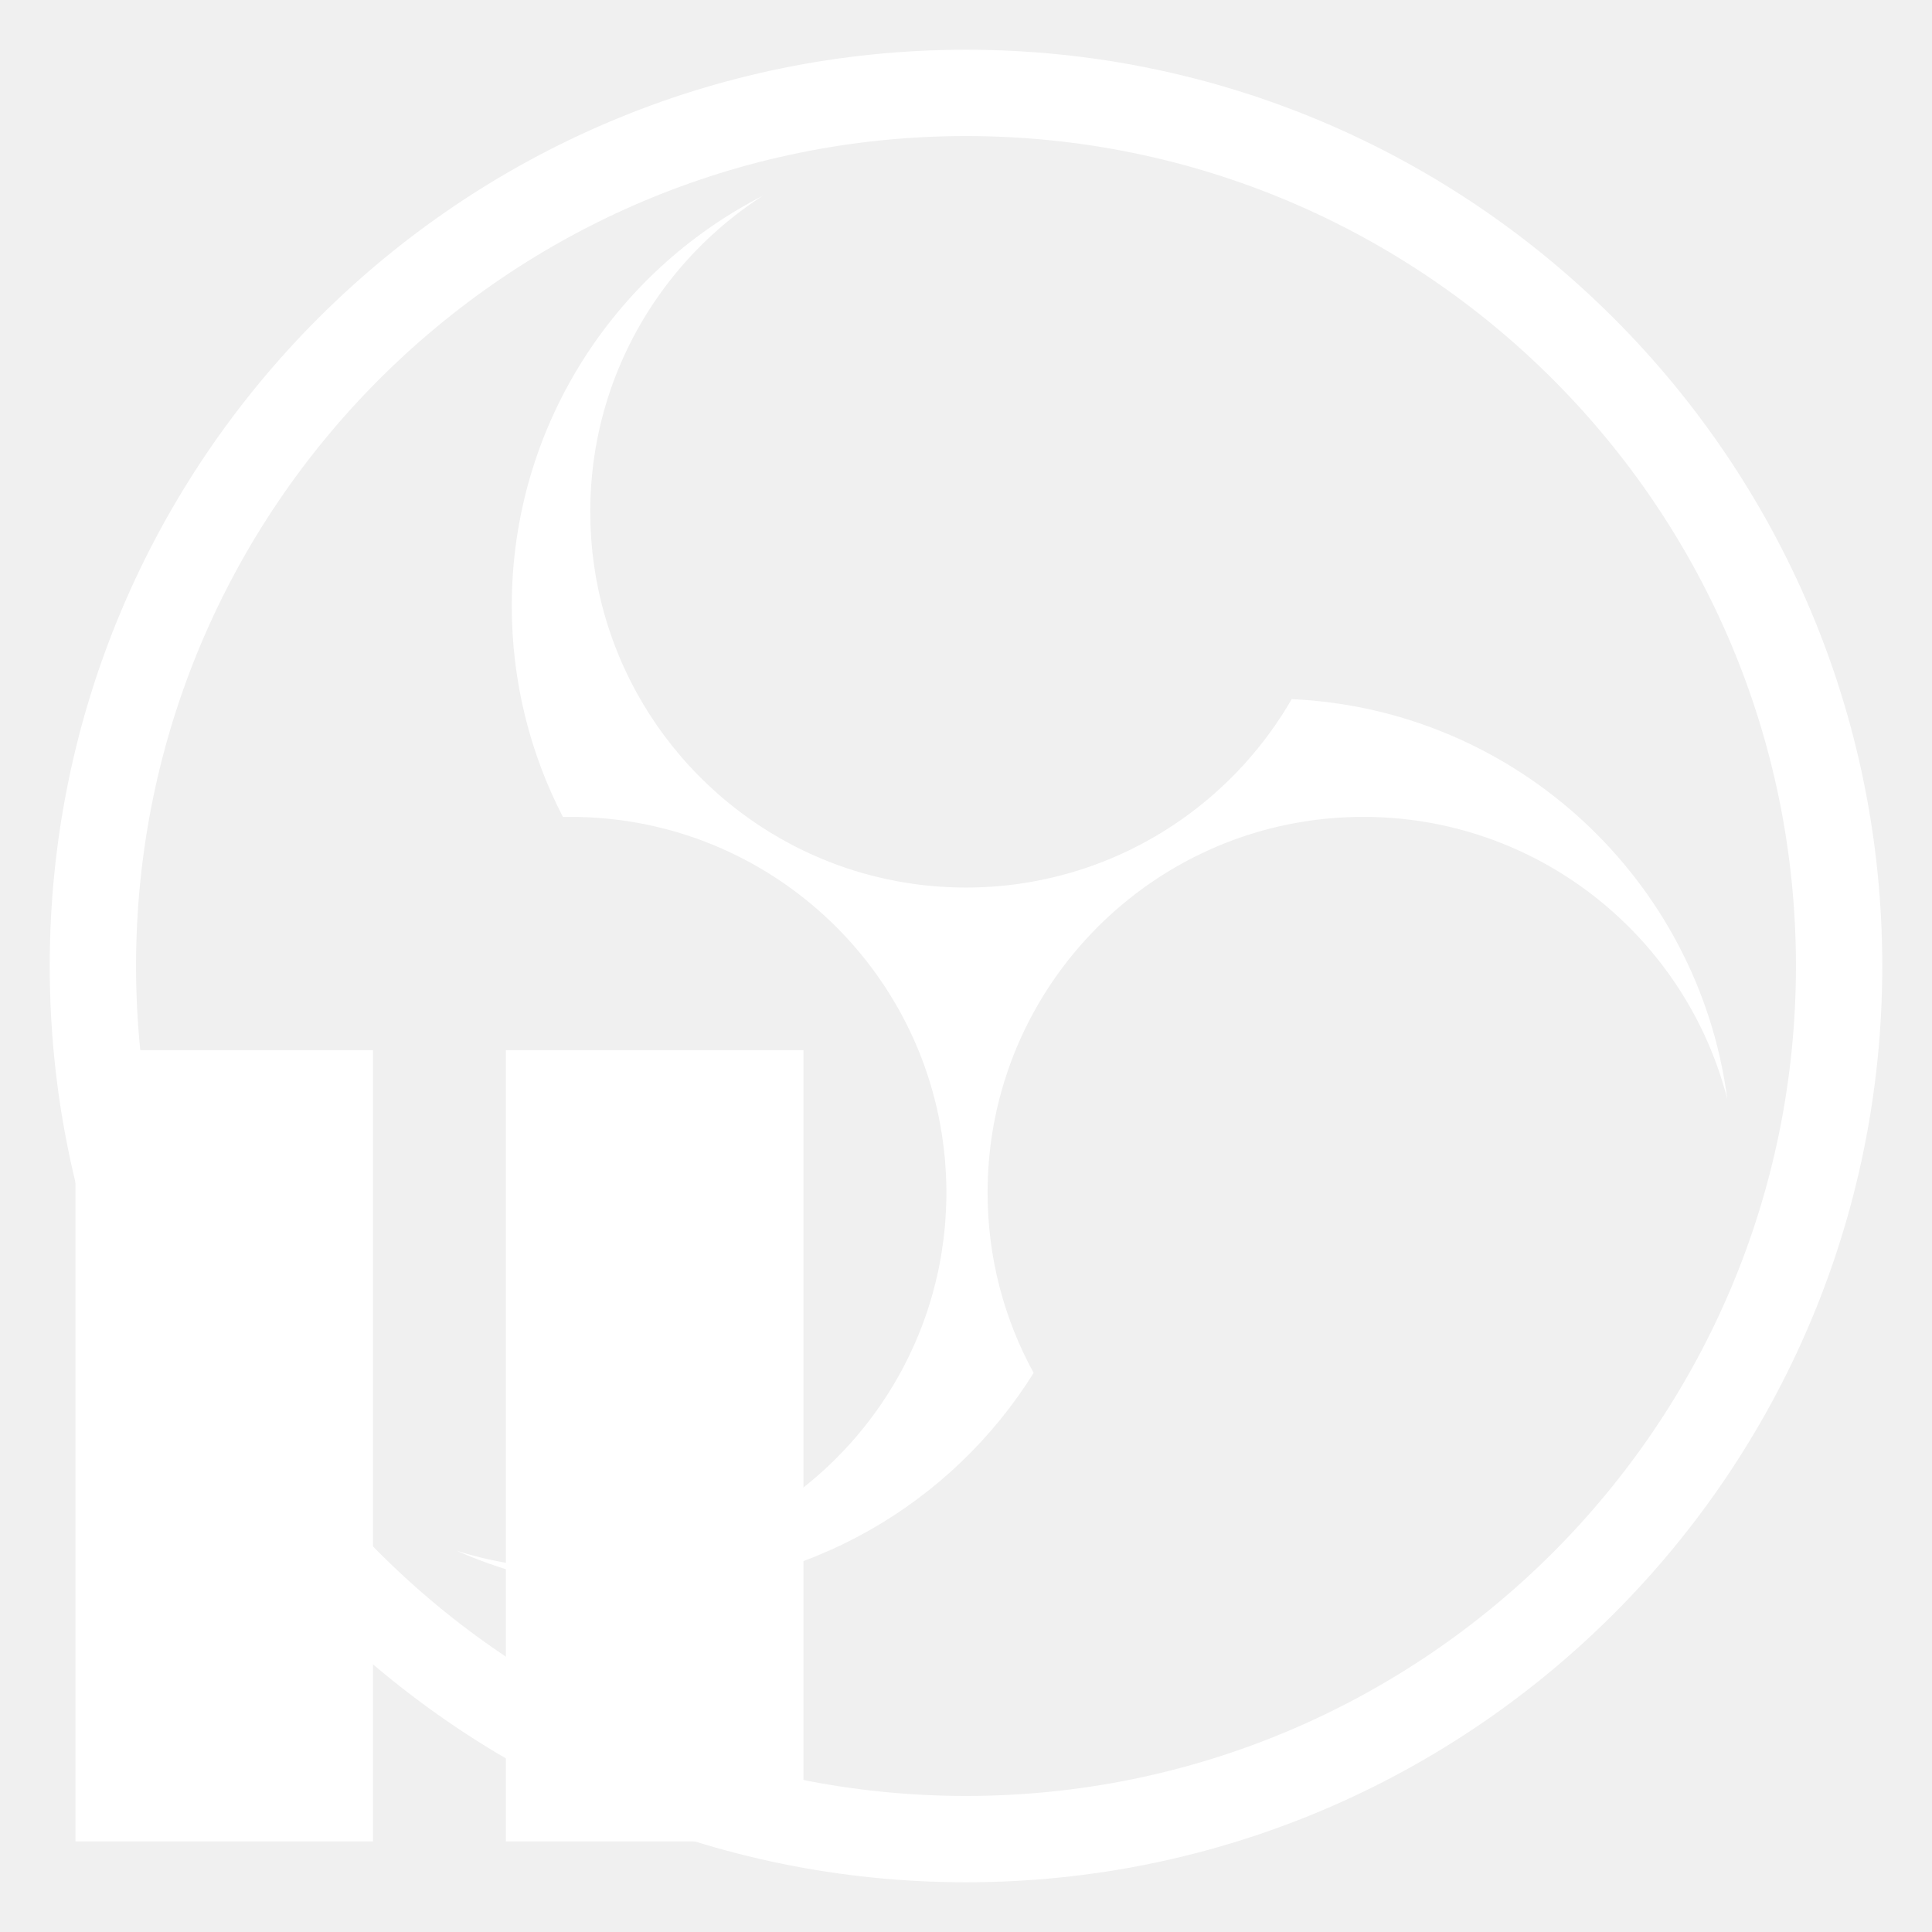
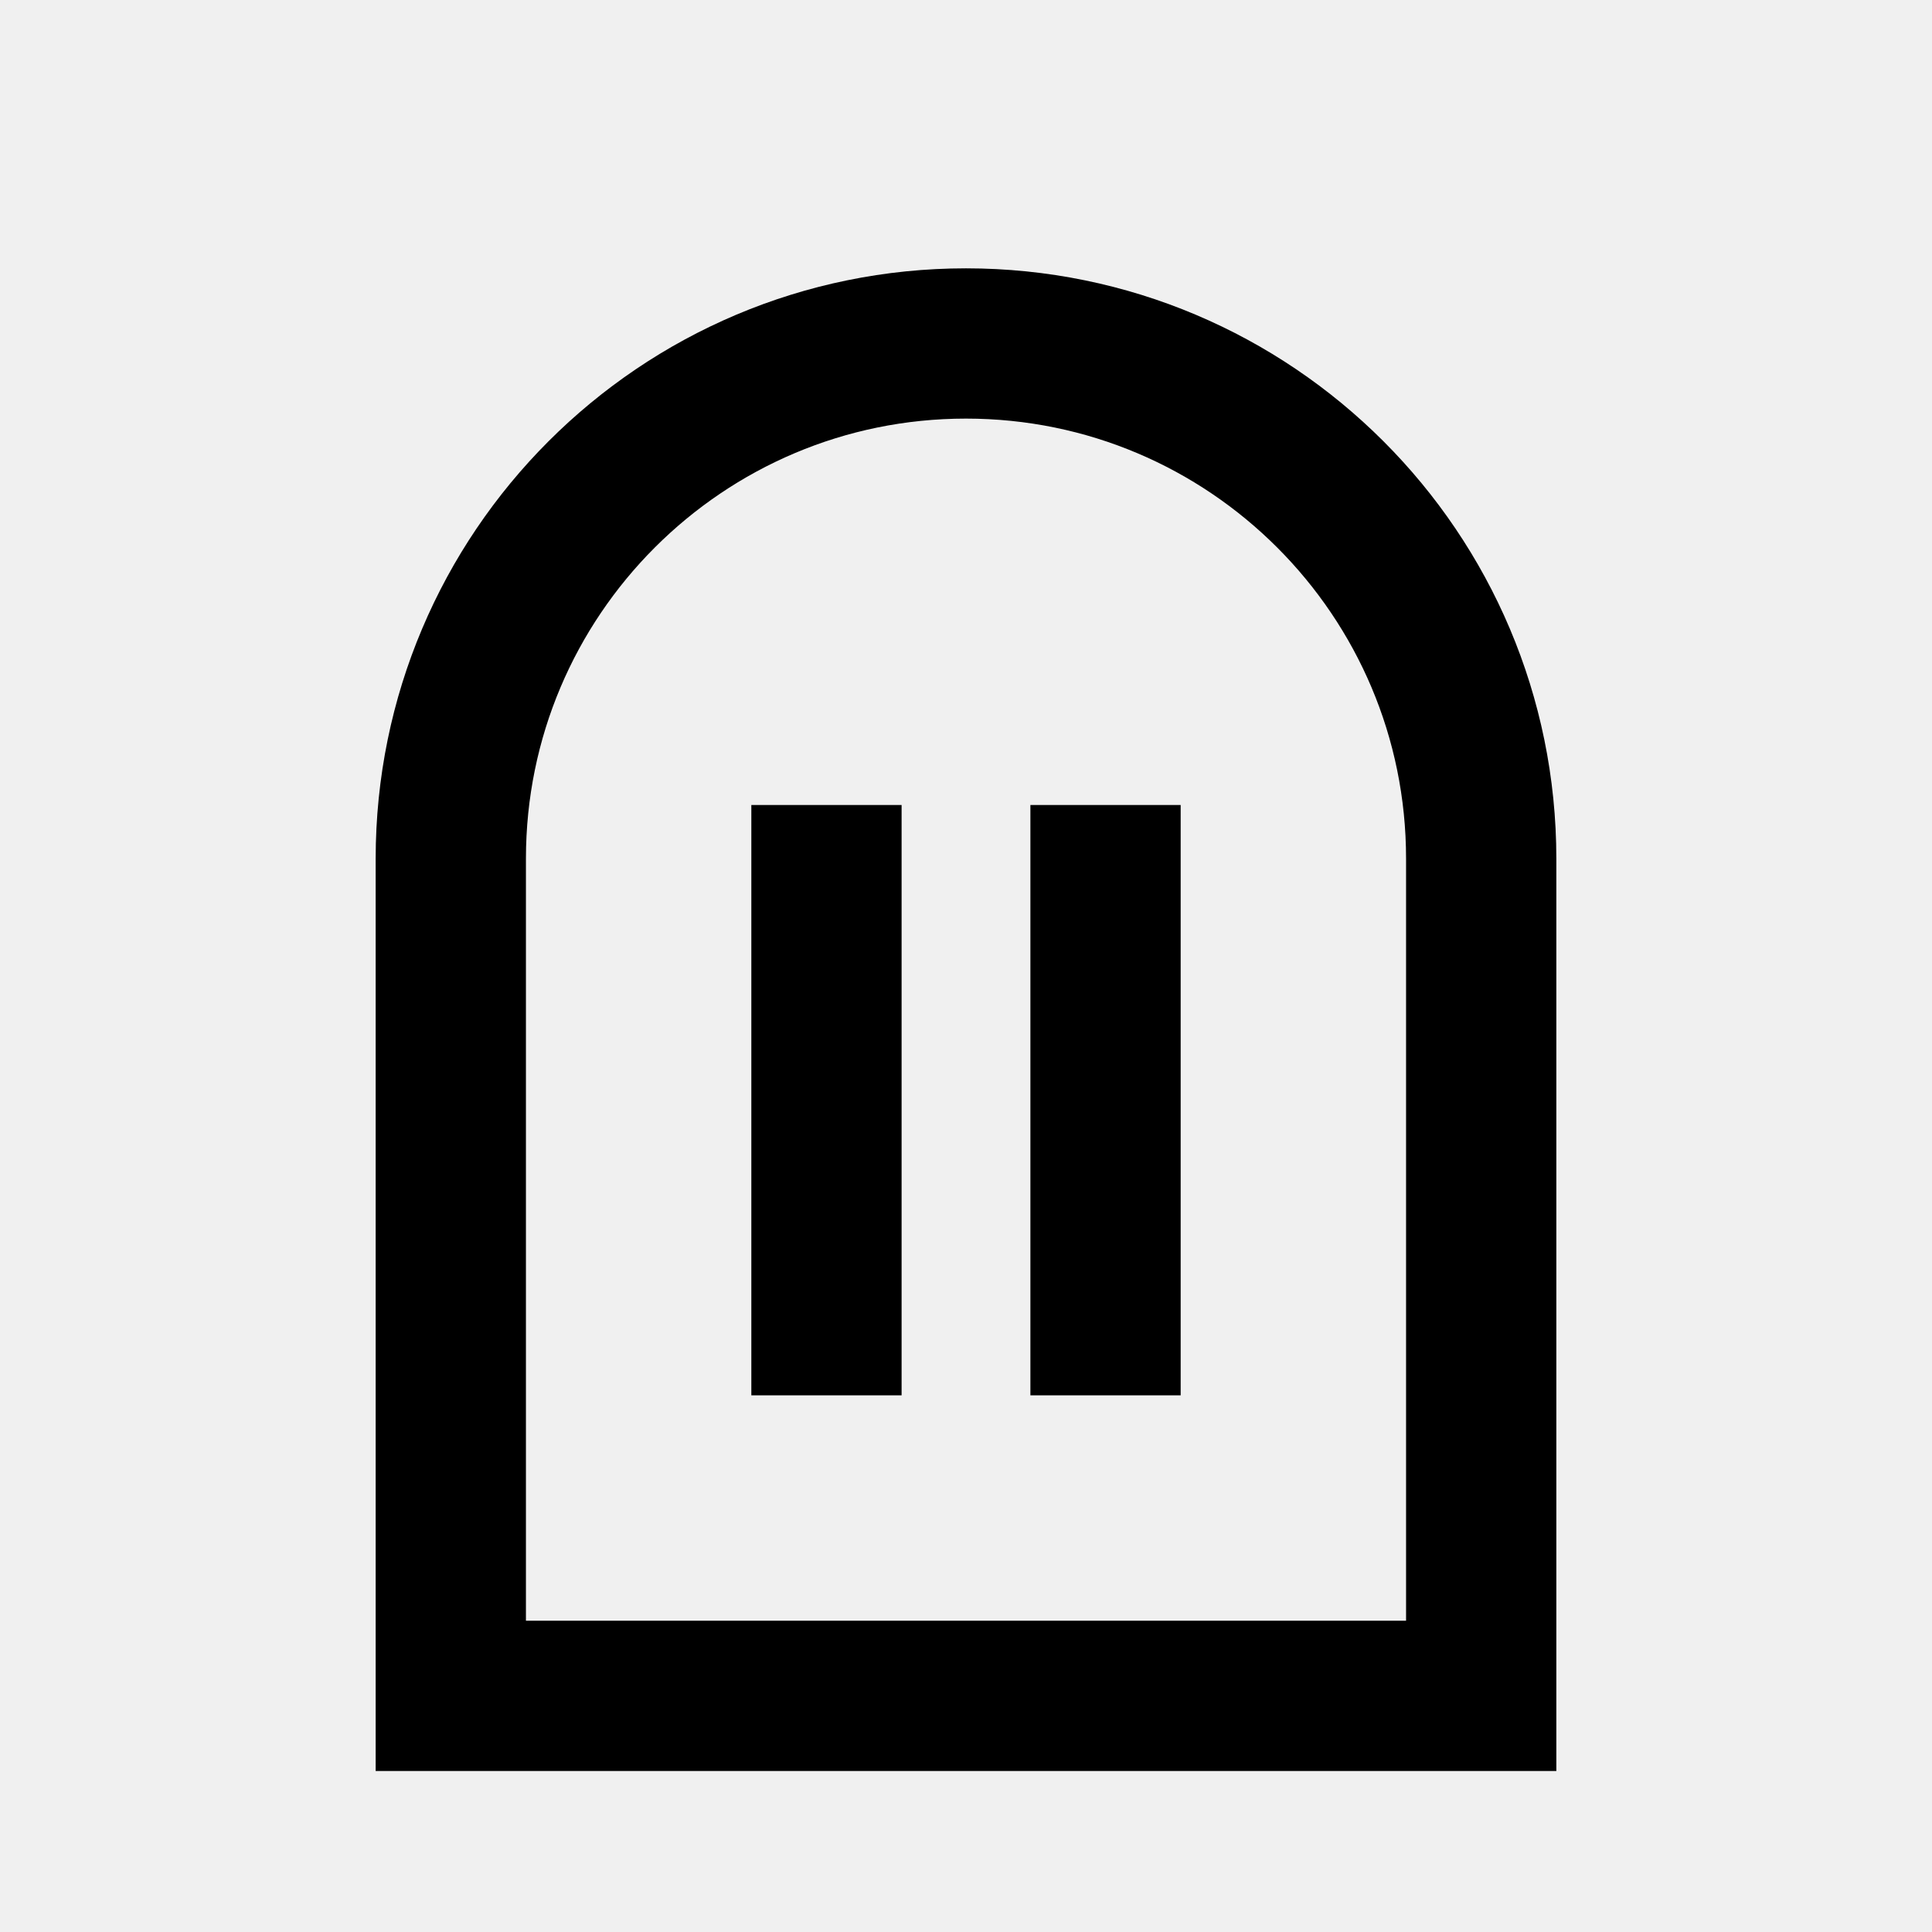
- <svg xmlns="http://www.w3.org/2000/svg" clip-rule="evenodd" fill-rule="evenodd" stroke-linejoin="round" stroke-miterlimit="2" viewBox="0 0 256 256">
-   <g fill="#fff">
-     <path d="m512 45c257.744 0 467 209.256 467 467s-209.256 467-467 467-467-209.256-467-467 209.256-467 467-467zm0 44c233.46 0 423 189.54 423 423s-189.54 423-423 423-423-189.54-423-423 189.54-423 423-423z" transform="matrix(.259982 0 0 .259982 -5.11075 -5.11075)" />
-     <path d="m442.843 489.141c-34.396-32.912-81.026-53.141-132.343-53.141-1.316 0-2.629.013-3.938.04-16.654-32.226-26.062-68.793-26.062-107.54 0-91.081 51.984-170.117 127.875-209.03l-.045.029c-.186.12-.371.24-.557.361l-.017.011-.049.032-.345.225-.164.107-.059.039-.066.043-.193.127-.29.192-.066.043-.03.02c-.387.257-.774.514-1.16.774l-.035.024-.07.047-.267.18-.205.139-.069.046-.054.037-.149.101-.367.251-.038.026-.012.007c-.196.135-.392.269-.588.404l-.421.291-.139.097-.053.037-.07.048-.21.147-.252.176-.071.05-.04.028c-.379.266-.758.533-1.135.802l-.027.019-.065.047-.292.208-.177.127-.065.047-.061.044-.165.118-.312.226-.059.042-.021.016c-.375.271-.749.544-1.122.819l-.045.032-.072.053-.229.169-.219.162-.072.053-.047.036-.125.092-.406.303-.014.01c-.189.142-.378.284-.567.426l-.019.014-.054.041-.321.242-.152.116-.059.045-.067.051-.18.136-.269.206-.069.052-.031.025c-.366.28-.732.562-1.096.845l-.037.029-.071.055-.249.194-.189.149-.07.054-.055.044-.139.108-.338.267-.045.036-.014.01c-.184.146-.369.292-.553.439l-.009.007-.035.028-.357.286-.129.103-.053.042-.071.057-.196.158-.233.188-.072.058-.041.033c-.357.29-.714.581-1.07.873l-.028.023-.067.055-.271.223-.164.135-.065.054-.062.052-.152.126-.288.24-.063.052-.023.019c-.18.151-.36.301-.54.452l-.408.345-.108.091-.045.038-.073.062-.212.18-.202.172-.072.062-.049.042-.115.098-.373.32-.026.022c-.177.153-.354.306-.531.459l-.02.017-.058.051-.297.258-.139.122-.06.051-.067.059-.166.146-.248.217-.071.063-.032.028c-.344.303-.687.608-1.029.913l-.037.033-.073.066-.229.206-.174.156-.07.063-.056.05-.127.115-.311.281-.051.046-.015.014c-.172.157-.344.314-.516.471l-.011.01-.041.038-.329.301-.118.109-.053.049-.071.065-.18.167-.214.198-.074.068-.04.039c-.335.311-.669.624-1.002.938l-.029.027-.069.065-.25.236-.149.142-.065.062-.062.059-.14.133-.263.252-.066.062-.025.024c-.167.161-.335.322-.502.483l-.386.374-.098.095-.045.044-.074.071-.195.19-.184.181-.073.071-.048.047-.105.103-.339.334-.038.037c-.165.163-.329.326-.494.49l-.02.02-.061.061-.272.272-.128.127-.058.059-.067.067-.153.153-.226.228-.072.073-.033.033c-.32.324-.64.65-.958.976l-.037.038-.074.075-.21.217-.159.164-.069.071-.055.057-.117.121-.282.293-.055.057-.017.017c-.16.167-.319.334-.478.501l-.013.013-.046.048-.3.316-.107.113-.052.055-.07.075-.166.175-.194.206-.073.078-.041.044c-.311.332-.622.665-.931.999l-.029.032-.07.076-.228.247-.135.148-.064.069-.061.067-.128.139-.239.262-.067.074-.025.028c-.155.17-.31.341-.465.512l-.361.402-.089.098-.044.05-.073.081-.178.199-.167.187-.071.08-.048.055-.096.107-.306.346-.037.042-.009.01c-.152.172-.304.344-.455.518l-.021.023-.063.073-.247.282-.115.133-.058.066-.065.075-.139.16-.205.237-.072.083-.033.038c-.296.344-.591.689-.885 1.035l-.037.043-.072.085-.191.226-.144.17-.067.079-.054.065-.106.125-.254.304-.058.069-.018.021c-.147.176-.293.352-.44.528l-.012.015-.05.06-.272.329-.096.117-.051.061-.068.083-.15.183-.175.214-.072.088-.041.049-.076.094-.341.419-.007.009c-.144.178-.288.356-.432.534l-.029.036-.069.087-.206.257-.123.153-.061.077-.059.074-.116.145-.215.271-.068.085-.025.032c-.142.179-.284.359-.425.539l-.336.428-.079.102-.043.055-.07.09-.161.207-.15.194-.07.089-.046.061-.086.111-.274.356-.042.055-.01.012c-.139.181-.277.363-.416.544l-.021.028-.063.083-.223.293-.103.137-.055.073-.063.084-.125.166-.184.244-.07.093-.033.044c-.271.362-.541.725-.809 1.089l-.036.048-.07.095-.172.234-.128.176-.065.088-.052.071-.095.13-.227.312-.059.081-.018.025c-.134.184-.267.368-.4.553l-.013.018-.051.071-.244.34-.086.12-.048.067-.066.093-.135.189-.156.221-.069.097-.039.055-.069.097-.302.429-.017.024c-.131.186-.262.373-.392.56l-.028.04-.067.097-.185.265-.109.158-.058.084-.057.082-.104.15-.191.279-.066.096-.025.036c-.128.188-.257.376-.384.564l-.308.454-.07.104-.041.06-.067.1-.144.214-.134.2-.066.097-.044.067-.077.115-.242.364-.045.068-.01.015c-.126.189-.251.379-.376.569l-.02.03-.061.094-.199.303-.092.14-.052.08-.059.092-.112.171-.163.252-.067.103-.031.048c-.246.379-.489.76-.732 1.141l-.033.052-.067.105-.153.242-.114.18-.061.096-.049.078-.084.134-.201.32-.058.093-.017.027c-.12.193-.24.385-.36.578l-.013.021-.05.081-.217.351-.075.123-.045.073-.062.1-.12.196-.138.227-.065.106-.037.06-.06.1-.266.438-.023.039c-.118.194-.235.388-.351.583l-.026.044-.064.106-.164.275-.096.161-.054.092-.053.089-.092.155-.168.286-.063.106-.024.04c-.115.195-.229.391-.343.587l-.006.01-.031.053-.241.414-.061.106-.038.066-.063.108-.127.221-.118.205-.061.106-.041.073-.068.118-.212.373-.045.078-.01.018c-.112.197-.223.395-.334.592l-.019.034-.058.103-.176.313-.08.143-.048.086-.055.099-.098.177-.143.258-.062.112-.03.053c-.218.395-.435.791-.65 1.188l-.031.057-.061.114-.135.249-.1.185-.055.103-.045.084-.075.138-.175.328-.055.103-.016.031c-.106.2-.212.4-.318.6l-.012.023-.048.091-.19.36-.065.126-.041.078-.057.109-.105.201-.121.233-.059.115-.034.065-.053.102-.229.446-.027.053c-.104.201-.207.403-.309.605l-.024.047-.059.116-.143.282-.083.166-.049.098-.048.095-.08.16-.147.293-.057.115-.022.044c-.101.202-.201.405-.302.609l-.006.011-.03.062-.209.426-.053.108-.034.07-.057.116-.111.228-.102.21-.055.113-.037.078-.059.122-.183.381-.043.088-.009.021c-.098.204-.195.408-.292.613l-.018.036-.053.113-.152.321-.069.147-.043.091-.049.106-.086.182-.122.264-.057.121-.026.057c-.191.41-.38.821-.567 1.233l-.028.06-.055.122-.117.257-.085.19-.049.109-.04.089-.065.143-.149.335-.05.111-.015.034c-.093.207-.184.414-.276.622l-.011.025-.043.099-.163.371-.056.128-.037.083-.05.115-.09.208-.103.238-.053.122-.03.07-.045.104-.195.455-.024.055-.004.009c-.089.209-.178.418-.266.627l-.021.05-.052.123-.122.291-.071.169-.044.103-.042.102-.068.164-.125.3-.051.123-.019.047c-.087.21-.173.419-.259.629l-.005.013-.028.07-.178.437-.045.111-.03.073-.049.123-.095.235-.086.215-.048.12-.033.082-.05.125-.154.389-.039.097-.009.023c-.083.211-.166.422-.248.633l-.015.039-.047.12-.129.33-.058.151-.037.095-.043.112-.072.188-.103.27-.049.128-.023.06c-.081.213-.162.426-.242.639l-.205.544-.034.092-.024.064-.047.128-.099.265-.071.194-.042.114-.035.095-.054.146-.125.343-.043.119-.014.037c-.077.213-.154.427-.231.64l-.01.027-.038.106-.136.381-.046.131-.031.087-.043.122-.076.213-.085.244-.045.128-.026.073-.038.108-.161.464-.022.063-.003.011c-.075.215-.149.43-.222.645l-.018.053-.044.13-.102.299-.059.173-.036.108-.036.106-.057.169-.102.307-.043.13-.017.05c-.072.216-.143.432-.214.648l-.005.014-.024.075-.147.45-.037.112-.025.077-.041.129-.078.241-.071.221-.04.125-.027.086-.041.128-.126.397-.033.105-.008.025c-.068.217-.136.435-.204.652l-.013.041-.038.126-.106.339-.047.154-.03.1-.036.117-.059.193-.084.276-.04.134-.019.063c-.067.219-.132.438-.198.657l-.166.563-.028.094-.019.066-.039.135-.08.271-.057.199-.035.119-.028.099-.044.15-.1.35-.036.126-.011.038c-.062.22-.125.44-.186.66l-.008.028-.031.111-.11.392-.036.133-.026.091-.034.126-.061.219-.068.25-.036.133-.021.077-.03.111-.127.472-.019.069-.003.013c-.06.221-.118.442-.177.664l-.014.054-.036.136-.08.307-.046.177-.029.112-.029.11-.045.174-.08.313-.035.136-.013.052c-.057.222-.113.445-.169.667l-.003.014-.02.079-.115.462-.028.115-.02.08-.033.134-.061.247-.054.225-.032.13-.021.09-.032.132-.097.405-.027.11-.006.026c-.053.223-.106.447-.158.671l-.01.041-.03.131-.082.349-.036.157-.023.103-.028.121-.046.198-.063.283-.032.138-.015.067c-.05.224-.1.449-.15.674l-.128.58-.02.096-.015.068-.03.139-.061.279-.043.202-.026.124-.022.102-.033.154-.075.358-.027.13-.008.041c-.047.225-.094.451-.14.677l-.006.028-.024.116-.081.402-.028.136-.018.093-.026.131-.045.225-.05.255-.028.137-.015.08-.022.114-.094.481-.014.074-.003.014c-.043.226-.086.454-.129.681l-.01.055-.027.141-.058.315-.034.18-.021.116-.021.114-.032.178-.058.319-.026.141-.009.054c-.041.228-.082.456-.122.684l-.002.015-.014.081-.083.474-.02.117-.014.082-.023.138-.044.254-.038.23-.023.133-.015.093-.023.135-.068.413-.019.115-.004.028c-.037.229-.074.457-.11.686l-.007.043-.022.135-.056.358-.025.16-.016.105-.019.125-.032.204-.043.288-.022.143-.01.068c-.035.23-.069.461-.103.691l-.086.595-.014.097-.01.07-.02.143-.041.286-.028.206-.018.127-.014.105-.022.158-.05.364-.018.136-.006.042c-.03.23-.061.461-.091.692l-.004.029-.015.119-.053.412-.018.139-.012.095-.017.135-.029.23-.031.26-.018.141-.01.082-.014.117-.058.489-.01.079-.001.014c-.028.232-.055.464-.081.696l-.007.057-.016.144-.036.323-.02.184-.013.118-.013.117-.02.183-.035.325-.015.144-.006.056c-.025.233-.049.466-.072.699l-.002.015-.008.083-.049.486-.011.119-.009.084-.013.142-.025.259-.022.235-.013.136-.009.095-.013.139-.038.42-.011.119-.002.028c-.021.234-.042.468-.062.702l-.004.044-.011.138-.031.366-.013.162-.009.108-.01.129-.017.208-.023.293-.011.146-.006.07c-.018.236-.035.471-.053.706l-.043.608-.007.099-.005.071-.01.146-.019.293-.014.21-.009.129-.007.108-.01.162-.023.371-.009.138-.002.043c-.015.236-.028.471-.042.707l-.002.03-.006.121-.024.421-.007.141-.005.098-.007.137-.013.236-.013.264-.007.144-.004.084-.006.12-.023.496-.003.082-.001.015c-.011.237-.021.474-.03.71l-.003.058-.005.147-.013.33-.007.187-.005.12-.004.12-.007.187-.011.331-.005.147-.002.058c-.007.237-.015.475-.021.713l-.001.015-.002.083-.013.498-.003.12-.003.085-.003.145-.006.265-.005.238-.003.139-.002.098-.003.142-.007.426-.002.122-.001.03c-.004.238-.007.476-.01.714l-.001.045-.001.14-.004.374-.001.165-.002.11v.131l-.002.212-.001.298-.001.149-.001.072c-.001.24-.001.479-.001.719 0 4.517.157 8.998.465 13.438.072 1.038.153 2.074.241 3.107l.053.606c.04.45.082.899.125 1.348l.045.466.06.603c.043.418.087.836.132 1.254.427 3.942.974 7.848 1.637 11.715.111.645.225 1.289.342 1.932l.108.588c.341 1.843.709 3.676 1.103 5.499.216 1.001.44 2 .672 2.995l.059.253.109.462c.253 1.066.514 2.13.785 3.189.179.701.362 1.4.548 2.097l.154.571c.134.496.27.99.408 1.484 1.955 6.991 4.297 13.821 7.001 20.466.221.543.444 1.084.67 1.624l.116.276.226.538c.151.357.304.715.458 1.072l.231.534c.149.344.299.687.45 1.03.216.488.433.976.653 1.462.153.339.307.679.463 1.017l.096.211.244.528c.523 1.128 1.056 2.25 1.6 3.365.178.365.357.73.538 1.095.28.565.563 1.129.848 1.691.545 1.074 1.1 2.141 1.664 3.202.095.179.191.358.286.536.361.673.725 1.343 1.093 2.011l.281.506c.868 1.564 1.758 3.115 2.669 4.652l.214.36.204.342c1.788 2.988 3.655 5.923 5.599 8.804.45.666.904 1.33 1.362 1.991.223.322.448.644.674.965l.331.471c.665.941 1.338 1.875 2.02 2.804.627.853 1.26 1.702 1.901 2.544.881 1.16 1.775 2.309 2.681 3.447.997 1.252 2.008 2.49 3.035 3.716.389.464.781.927 1.174 1.388.421.493.845.984 1.271 1.473.204.234.409.468.615.702.265.301.531.601.797.9.605.679 1.215 1.354 1.83 2.024.62.676 1.244 1.347 1.874 2.014l.294.312.341.358c.414.435.831.869 1.25 1.3l.4.412c.255.26.51.52.766.779.273.277.546.552.821.826 1.092 1.094 2.198 2.174 3.317 3.24.213.204.427.407.642.609.426.403.854.804 1.284 1.203.943.874 1.894 1.739 2.854 2.595.634.565 1.272 1.125 1.914 1.682.76.659 1.524 1.313 2.294 1.96l.441.369c3.8 3.175 7.724 6.205 11.765 9.082 1.35.962 2.714 1.907 4.091 2.834.495.334.992.665 1.49.994.601.397 1.203.79 1.808 1.179 1.079.696 2.166 1.38 3.26 2.055 3.724 2.294 7.532 4.465 11.419 6.506.433.227.867.453 1.302.677 1.645.848 3.304 1.673 4.977 2.474l.086.041.525.25.153.073c.649.307 1.3.611 1.954.912l.528.242c1.876.856 3.769 1.682 5.676 2.478 1.002.418 2.008.828 3.019 1.229.865.344 1.734.682 2.605 1.014.182.069.365.138.547.207.368.139.736.276 1.104.412.366.136.734.27 1.101.404l.542.196.552.197c.955.34 1.914.673 2.876.998 1.077.364 2.159.719 3.244 1.064.561.179 1.123.354 1.685.528.751.231 1.503.457 2.257.679l.566.166.567.164c2.556.735 5.134 1.418 7.732 2.048 1.245.302 2.495.592 3.75.87l.581.128c1.914.417 3.838.805 5.773 1.164.972.181 1.946.354 2.924.52l.851.142.197.033.827.133.076.012.912.143.171.026.757.115.191.028.915.133.014.002.884.125.208.028.793.107.12.016.916.119.156.02.813.101.12.015.887.105.166.019.894.102.032.003.898.098.122.013.872.09.25.025.638.062.371.035.348.033.662.06.348.03.635.055.391.032.591.048.47.035.508.039.866.062.191.013.718.047.263.017.802.048.407.024.503.027.396.021.617.031.265.013.037.002.815.037.329.013.611.025.314.011.864.03.239.007.683.02.288.008.858.02h.019l.066.002.845.015.242.004.906.012h.016l.899.007.23.002.915.002.965-.003.296-.002.685-.005.323-.004.724-.009.219-.004.064-.001.896-.017.038-.001.192-.004.76-.019.318-.008.675-.021.243-.007.153-.006.666-.023.329-.013.793-.032.046-.002.266-.012.688-.032.363-.017.597-.031.338-.018.806-.046.507-.031.441-.028.496-.032.484-.033.419-.029.028-.002.764-.056.189-.014.905-.072.296-.024.652-.055.303-.027.055-.005.58-.052.386-.035.849-.081.337-.033.7-.071.276-.029.684-.073.3-.032.732-.082.214-.024.945-.111.173-.021.771-.095.286-.036.688-.088.271-.035.878-.118.057-.007.949-.133.228-.032.72-.105.275-.04.732-.11.21-.032.952-.148.05-.008.884-.143.241-.04.72-.12.242-.041.851-.147c56.793-9.932 105.015-44.923 132.833-93.141 114.306 5.161 207.431 92.23 222.016 203.852-.082-.321-.165-.641-.249-.961l-.004-.017c-.251-.958-.51-1.914-.776-2.867l-.009-.031c-.264-.949-.536-1.894-.815-2.836l-.006-.021-.006-.019c-.278-.941-.564-1.878-.856-2.812l-.008-.023-.006-.02c-.096-.308-.194-.616-.292-.923l-.004-.013c-.198-.62-.399-1.239-.603-1.856l-.007-.024-.006-.017c-.1-.303-.202-.606-.303-.909l-.013-.037c-.206-.612-.415-1.223-.627-1.833l-.011-.032c-.105-.3-.21-.599-.316-.899l-.008-.023-.011-.031c-.215-.608-.433-1.215-.655-1.82l-.006-.017c-.109-.297-.218-.594-.328-.891l-.012-.031-.012-.034c-.336-.903-.678-1.803-1.027-2.699l-.014-.037-.014-.033c-.114-.293-.228-.585-.344-.877l-.009-.024c-.235-.593-.472-1.185-.713-1.775l-.015-.039-.013-.032c-.118-.287-.235-.575-.354-.861l-.008-.019-.013-.032c-.241-.583-.485-1.165-.732-1.745l-.017-.039-.011-.027c-.121-.283-.242-.567-.364-.849l-.012-.029-.018-.04c-.249-.577-.501-1.153-.756-1.727l-.015-.035-.01-.02c-.124-.28-.249-.561-.375-.84l-.017-.037-.02-.045c-.259-.573-.52-1.146-.784-1.716l-.012-.026-.006-.013c-.128-.278-.258-.556-.388-.834l-.02-.043-.022-.046c-.13-.278-.261-.556-.393-.834l-.212-.443-.211-.44-.007-.014c-.133-.277-.267-.554-.402-.83l-.024-.048-.021-.043c-.133-.273-.267-.546-.401-.818l-.01-.019-.018-.037c-.275-.557-.553-1.111-.834-1.665l-.025-.051-.02-.038c-.136-.269-.273-.537-.41-.804l-.015-.03-.025-.048c-.282-.547-.566-1.094-.853-1.638l-.026-.051-.017-.032c-.14-.265-.28-.53-.421-.794l-.02-.038-.028-.053c-.29-.543-.582-1.083-.876-1.623l-.025-.045-.014-.026c-.143-.262-.287-.523-.432-.785l-.025-.046-.03-.054c-.147-.265-.294-.529-.442-.794l-.251-.448-.211-.373-.021-.036-.009-.017c-.148-.26-.296-.52-.444-.779l-.03-.053-.031-.052c-.148-.259-.297-.518-.447-.776l-.01-.018-.023-.038-.213-.367-.245-.418-.016-.028c-.152-.259-.304-.517-.458-.776l-.033-.057-.029-.048c-.151-.254-.303-.508-.455-.761l-.017-.028-.031-.051c-.313-.521-.628-1.04-.946-1.558l-.036-.058-.026-.043c-.154-.25-.308-.5-.463-.749l-.023-.038-.037-.057c-.319-.514-.641-1.025-.965-1.535l-.036-.058-.023-.035c-.157-.247-.314-.494-.472-.74l-.03-.046-.039-.06c-.162-.252-.325-.504-.488-.755l-.293-.449-.208-.317-.034-.052-.018-.027c-.161-.245-.322-.489-.484-.732l-.035-.053-.039-.059c-.164-.246-.328-.491-.492-.736l-.01-.015-.024-.036-.252-.373-.24-.355-.029-.042-.013-.019c-.165-.243-.33-.485-.496-.727l-.04-.058-.038-.056c-.166-.24-.331-.48-.498-.72l-.017-.025-.036-.051-.224-.322-.28-.4-.023-.033c-.17-.242-.34-.483-.511-.724l-.044-.062-.036-.05c-.167-.237-.335-.472-.504-.707l-.025-.035-.042-.06c-.349-.485-.7-.969-1.053-1.452l-.046-.063-.032-.043c-.17-.233-.341-.465-.513-.696l-.031-.043-.047-.063c-.355-.48-.713-.957-1.072-1.433l-.046-.061-.027-.036c-.174-.229-.348-.458-.522-.687l-.039-.051-.048-.062c-.178-.233-.357-.466-.536-.698l-.008-.01-.021-.028-.297-.383-.234-.301-.043-.056-.022-.027c-.177-.227-.355-.454-.533-.68l-.045-.057-.048-.06c-.179-.227-.359-.454-.539-.681l-.016-.02-.038-.047-.263-.329-.271-.338-.035-.044-.015-.019c-.181-.225-.364-.45-.546-.675l-.05-.061-.045-.056c-.181-.222-.363-.445-.545-.666l-.024-.03-.048-.058-.234-.284-.315-.381-.029-.035c-.186-.224-.374-.449-.561-.672l-.054-.064-.041-.05c-.184-.218-.368-.437-.552-.654l-.032-.039-.054-.063c-.382-.451-.767-.9-1.153-1.347l-.056-.064-.036-.043c-.186-.215-.373-.43-.56-.644l-.04-.046-.056-.064c-.193-.221-.387-.441-.58-.661l-.366-.413-.228-.256-.054-.061-.031-.035c-.19-.212-.379-.424-.57-.635l-.047-.053-.056-.063c-.194-.214-.387-.428-.582-.642l-.013-.015-.036-.039-.306-.336-.263-.286-.05-.055-.023-.025c-.194-.211-.387-.42-.582-.63l-.053-.058-.055-.058c-.194-.209-.389-.418-.584-.627l-.023-.024-.05-.053-.271-.289-.304-.321-.04-.043-.016-.017c-.198-.208-.396-.417-.594-.624l-.059-.062-.051-.053c-.196-.205-.393-.409-.59-.614l-.031-.032-.059-.06-.242-.25-.353-.363-.029-.03c-.203-.208-.407-.416-.611-.622l-.062-.064-.046-.046c-.198-.201-.397-.402-.597-.602l-.04-.041-.062-.063c-.415-.416-.832-.83-1.25-1.242l-.064-.063-.04-.039c-.201-.198-.402-.395-.605-.592l-.048-.047-.064-.063c-.207-.201-.415-.403-.623-.604l-.009-.009-.028-.026-.358-.344-.253-.242-.061-.059-.033-.032c-.205-.195-.41-.39-.615-.584l-.056-.053-.063-.059c-.208-.196-.416-.392-.624-.587l-.019-.018-.048-.045-.315-.294-.292-.271-.056-.051-.024-.023c-.209-.193-.418-.386-.627-.578l-.062-.057-.06-.055c-.209-.191-.418-.382-.628-.573l-.029-.026-.06-.055-.28-.253-.337-.304-.043-.038-.016-.015c-.213-.191-.427-.382-.641-.573l-.066-.059-.056-.049c-.21-.188-.421-.374-.633-.561l-.038-.033-.067-.06-.249-.218-.393-.344-.027-.023c-.219-.191-.438-.381-.657-.571l-.07-.06-.049-.042c-.213-.184-.427-.367-.64-.55l-.047-.04-.071-.06c-.221-.189-.443-.378-.666-.566l-.432-.365-.244-.204-.07-.059-.042-.035c-.216-.18-.432-.36-.648-.54l-.056-.046-.071-.058c-.221-.183-.442-.366-.664-.548l-.014-.012-.041-.033-.365-.298-.28-.228-.067-.054-.034-.028c-.219-.178-.438-.355-.658-.532l-.063-.051-.069-.054c-.221-.178-.443-.355-.666-.532l-.024-.02-.058-.046-.323-.256-.322-.254-.059-.046-.025-.02c-.223-.175-.447-.351-.671-.525l-.069-.054-.064-.05c-.223-.173-.446-.346-.669-.518l-.035-.027-.069-.053-.286-.22-.373-.286-.043-.032-.015-.011c-.228-.174-.457-.348-.686-.521l-.073-.056-.059-.043c-.224-.17-.449-.338-.674-.507l-.045-.033-.074-.056-.254-.189-.437-.324-.019-.014c-.234-.172-.468-.345-.703-.516l-.076-.056-.052-.038c-.226-.165-.453-.33-.681-.495l-.054-.039-.076-.055c-.235-.17-.47-.339-.706-.508l-.456-.326-.268-.19-.075-.053-.043-.031c-.23-.162-.46-.324-.69-.486l-.063-.043-.075-.053c-.235-.164-.469-.328-.704-.491l-.019-.013-.051-.035-.371-.257-.309-.211-.07-.049-.034-.023c-.233-.16-.467-.319-.701-.478l-.069-.047-.073-.049c-.234-.159-.469-.317-.705-.475l-.029-.02-.068-.045-.328-.22-.355-.236-.059-.04-.024-.015c-.238-.158-.476-.315-.714-.471l-.075-.05-.067-.044c-.236-.154-.472-.308-.709-.462l-.04-.026-.076-.049-.292-.189-.411-.265-.04-.025-.012-.009c-.243-.155-.486-.31-.729-.465l-.08-.051-.06-.038c-.238-.15-.475-.3-.714-.45l-.05-.032-.081-.05-.258-.162-.484-.301-.006-.003c-.248-.155-.498-.308-.747-.461l-.081-.051-.053-.031c-.239-.147-.48-.294-.72-.44l-.06-.036-.081-.049c-.247-.15-.495-.299-.743-.448l-.011-.007-.037-.022-.429-.256-.294-.174-.079-.048-.043-.025c-.243-.144-.486-.287-.729-.43l-.069-.04-.079-.046c-.247-.144-.494-.288-.741-.431l-.023-.014-.061-.035-.376-.217-.338-.194-.072-.041-.033-.019c-.246-.141-.493-.281-.74-.421l-.076-.043-.075-.042c-.247-.14-.494-.279-.742-.417l-.035-.02-.074-.041-.333-.185-.389-.216-.058-.032-.022-.012c-.251-.138-.502-.276-.754-.414l-.081-.044-.069-.037c-.248-.135-.496-.27-.745-.404l-.046-.025-.082-.044-.295-.159-.453-.241-.032-.018-.011-.005c-.256-.136-.513-.272-.77-.407l-.085-.045-.061-.032c-.249-.131-.5-.262-.75-.392l-.056-.029-.086-.044c-.26-.135-.52-.269-.781-.403l-.512-.262-.279-.141-.085-.043-.052-.027c-.253-.127-.505-.254-.758-.38l-.066-.033-.084-.043c-.259-.129-.518-.257-.778-.385l-.015-.008-.048-.023-.431-.212-.32-.157-.082-.04-.042-.02c-.255-.124-.511-.248-.767-.371l-.074-.036-.082-.039c-.258-.124-.517-.247-.775-.37l-.028-.013-.069-.032-.379-.18-.368-.172-.072-.034-.031-.015c-.259-.121-.519-.242-.779-.361l-.081-.038-.076-.035c-.259-.119-.518-.238-.777-.356l-.04-.018-.08-.037-.336-.153-.425-.191-.054-.024-.019-.009c-.264-.118-.528-.236-.793-.353l-.086-.039-.069-.03c-.26-.115-.52-.229-.78-.343l-.051-.023-.087-.037-.298-.13-.494-.214-.03-.013c-.27-.116-.54-.232-.81-.346l-.089-.038-.06-.026c-.262-.111-.523-.221-.785-.331l-.062-.025-.089-.037c-.271-.114-.542-.226-.813-.338l-.529-.217-.303-.124-.088-.036-.051-.02c-.264-.107-.528-.214-.792-.32l-.071-.028-.088-.035c-.269-.108-.539-.215-.809-.322l-.02-.008-.056-.022-.433-.17-.347-.135-.083-.032-.04-.016c-.267-.103-.534-.206-.802-.309l-.079-.03-.084-.032c-.268-.102-.537-.204-.807-.306l-.033-.013-.075-.028-.381-.143-.399-.148-.071-.026-.028-.011c-.271-.1-.542-.2-.814-.299l-.086-.031-.077-.028c-.269-.098-.539-.196-.808-.293l-.045-.016-.086-.03-.337-.121-.462-.163-.048-.018-.016-.005c-.275-.097-.551-.194-.828-.29l-.09-.032-.07-.023c-.27-.094-.541-.187-.811-.28l-.056-.019-.092-.031-.298-.101-.539-.182-.013-.004c-.282-.095-.564-.189-.847-.282l-.092-.03-.06-.02c-.272-.09-.544-.178-.817-.267l-.066-.022-.092-.029c-.281-.091-.562-.181-.843-.27l-.011-.004-.037-.012-.493-.156-.328-.102-.09-.028-.049-.016c-.275-.085-.549-.17-.824-.255l-.076-.023-.09-.027c-.279-.086-.558-.17-.838-.255l-.024-.007-.065-.02-.432-.129-.375-.111-.082-.024-.039-.012c-.277-.081-.555-.163-.833-.243l-.084-.025-.085-.024c-.278-.08-.557-.16-.836-.239l-.038-.011-.081-.023-.381-.108-.431-.12-.067-.019-.025-.007c-.282-.078-.564-.156-.847-.233l-.09-.025-.077-.02c-.279-.076-.558-.151-.837-.226l-.05-.013-.091-.024-.336-.09-.499-.131-.04-.01-.013-.004c-.287-.075-.574-.149-.861-.222l-.094-.024-.069-.018c-.28-.071-.56-.142-.84-.212l-.061-.016-.095-.023c-.292-.073-.584-.145-.876-.216l-.574-.139-.307-.074-.094-.023-.059-.014c-.282-.067-.564-.133-.846-.199l-.071-.017-.095-.022c-.289-.067-.578-.134-.868-.2l-.015-.003-.048-.011-.489-.111-.352-.078-.091-.02-.048-.011c-.284-.063-.568-.125-.853-.187l-.081-.018-.09-.019c-.288-.062-.576-.124-.864-.185l-.029-.006-.073-.015-.429-.09-.403-.083-.08-.017-.036-.007c-.287-.059-.575-.117-.863-.175l-.088-.018-.085-.017c-.287-.057-.575-.114-.862-.17l-.042-.008-.088-.017-.378-.073-.464-.088-.061-.012-.023-.004c-.292-.055-.584-.11-.876-.163l-.094-.018-.077-.014c-.287-.052-.575-.104-.863-.155l-.054-.01-.095-.017-.334-.059-.538-.094-.038-.006c-.297-.052-.594-.102-.892-.152l-.097-.016-.068-.011c-.288-.048-.577-.096-.866-.143l-.066-.01-.097-.016c-.299-.048-.599-.096-.898-.143l-.584-.09-.329-.05-.096-.014-.057-.009c-.291-.043-.581-.087-.872-.129l-.076-.011-.096-.014c-.296-.043-.593-.085-.89-.127l-.02-.002-.058-.008-.483-.067-.377-.051-.09-.013-.046-.006c-.293-.039-.586-.078-.879-.115l-.085-.012-.092-.011c-.295-.038-.59-.075-.886-.112l-.034-.004-.079-.01-.425-.052-.431-.051-.078-.01-.032-.004c-.296-.034-.593-.069-.89-.102l-.092-.011-.085-.009c-.295-.033-.589-.066-.884-.098l-.047-.005-.093-.009-.374-.04-.496-.052-.055-.005-.019-.002c-.301-.031-.602-.061-.903-.09l-.098-.009-.076-.008c-.295-.028-.59-.056-.885-.083l-.06-.005-.098-.009-.33-.03-.578-.05-.02-.002c-.307-.026-.614-.052-.92-.077l-.1-.008-.066-.005c-.296-.024-.592-.047-.889-.069l-.07-.006-.1-.007c-.305-.023-.611-.045-.917-.066l-.591-.04-.351-.023-.097-.007-.055-.003c-.298-.019-.596-.038-.894-.055l-.081-.005-.097-.006c-.303-.017-.606-.035-.909-.051l-.025-.001-.067-.004-.476-.025-.4-.019-.09-.005-.043-.002c-.3-.014-.601-.028-.902-.041l-.089-.004-.092-.004c-.302-.012-.603-.025-.905-.036l-.039-.002-.086-.003-.418-.015-.459-.015-.074-.003-.029-.001c-.304-.009-.609-.018-.913-.026l-.097-.003-.084-.002c-.301-.008-.602-.016-.903-.022l-.052-.001-.097-.002-.369-.008-.529-.009-.046-.001h-.015c-.309-.005-.618-.009-.927-.012l-.101-.002h-.075c-.301-.004-.603-.006-.905-.008h-.064-.101l-.325-.002-.619-.001c-1.445 0-2.886.016-4.324.048l-.615.015c-.404.01-.808.021-1.211.034-1.089.035-2.176.078-3.261.131-.67.032-1.339.068-2.007.108l-.263.015-.183.011c-.396.025-.792.05-1.188.077-1.295.087-2.586.187-3.874.3-.558.049-1.115.101-1.672.155-.674.065-1.347.133-2.019.205-.333.036-.667.073-1 .11-1.027.116-2.052.24-3.074.371-.493.064-.986.13-1.479.197-.925.126-1.848.26-2.769.4-.945.143-1.888.294-2.828.451l-.343.057-.173.03c-1.809.308-3.61.641-5.402.999l-.304.061c-1.933.389-3.855.808-5.766 1.255l-.049.012-.204.048c-1.177.277-2.351.566-3.52.865-.95.243-1.898.493-2.843.75-.419.115-.838.23-1.256.347-.504.141-1.007.284-1.51.429-.355.103-.711.206-1.065.311-.532.157-1.063.316-1.592.477l-.564.172c-37.052 11.409-69.324 33.768-93.031 63.293l-.601.753-.033.04-.546.691-.073.093-.577.738-.566.732-.084.109-.534.697-.027.035-.571.753-.058.078-.501.668-.085.113-.554.748-.538.733-.098.134-.502.692-.034.047-.542.754-.079.112-.461.648-.094.133-.531.756-.005.007-.507.729-.109.158-.473.688-.04.058-.512.754-.097.144-.424.63-.102.152-.501.755-.041.062-.452.687-.118.181-.445.684-.045.069-.485.755-.11.173-.39.613-.109.171-.473.754-.069.11-.404.651-.126.203-.419.683-.048.078-.458.755-.121.201-.359.598-.113.189-.446.753-.09.153-.363.619-.131.226-.395.683-.05.085-.432.755-.129.227-.33.585-.117.207-.419.751-.106.191-.327.593-.135.246-.373.685-.048.089-.008.015-.4.742-.135.253-.303.571-.119.225-.394.75-.118.226-.294.568-.137.267-.353.69-.04.077-.049.096-.34.675-.139.277-.279.559-.12.242-.369.749-.125.258-.266.547-.138.287-.334.696-.031.065-.077.162-.294.622-.14.3-.255.547-.121.259-.344.748-.131.288-.239.526-.138.307-.317.708-.021.047-.097.219-.255.578-.141.322-.232.535-.121.278-.319.746-.134.315-.215.508-.137.326-.302.726-.01.023-.11.268-.222.542-.14.344-.211.523-.119.295-.296.745-.134.341-.192.49-.135.346-.287.744-.118.31-.194.511-.137.364-.191.511-.115.308-.022.059-.253.689-.133.366-.171.474-.132.365-.263.741-.121.346-.169.483-.134.385-.171.497-.107.314-.039.114-.211.626-.111.329-.242.732-.032.094c-6.186 18.816-9.533 38.914-9.533 59.788 0 33.291 8.513 64.609 23.48 91.895-41.487 66.397-115.237 110.605-199.23 110.605-33.767 0-65.878-7.145-94.904-20.004.28.089.56.177.839.265l.022.007.034.01c.552.173 1.104.344 1.658.512l.035.01.044.014c.547.165 1.095.328 1.643.489l.046.014.05.014c.544.159 1.089.316 1.635.471l.056.015.049.014c.544.154 1.089.305 1.636.454l.062.017.046.012c.273.075.547.148.821.222l.497.132.324.085.065.017.041.011c.271.071.543.141.814.211l.024.006.054.014.398.102.366.092.063.016.033.008c.27.068.54.136.811.202l.039.01.07.017.343.085.416.101.055.013.023.005c.27.066.539.13.81.194l.053.013.079.018.296.07.477.111.035.008.012.003c.27.062.541.124.811.186l.066.015.081.018c.541.122 1.082.242 1.625.36l.076.016.08.017c.54.117 1.081.231 1.623.343l.086.018.074.015c.27.056.54.111.81.166l.012.002.04.008.492.098.274.054.093.019.066.012c.268.053.537.105.805.157l.028.005.072.014.421.08.313.058.095.018.057.01c.267.05.535.099.803.148l.043.008.09.016.364.066.357.063.093.017.045.007c.267.048.535.094.803.14l.057.01.099.017.316.054.41.068.082.014.033.006c.268.044.536.088.805.132l.07.011.101.016.275.044.474.075.06.01.019.003c.27.042.54.084.81.124l.082.013.099.015.237.036.581.086c.272.04.544.079.817.118l.093.013.092.013c.272.038.544.076.817.114l.581.078.24.032.102.014.084.01c.27.036.541.071.811.105l.023.003.07.009.465.059.278.034.106.013.074.009c.27.032.539.065.809.096l.038.005.094.011.401.046.319.036.108.013.062.006c.269.031.539.06.809.089l.053.006.106.011.349.037.365.038.104.011.049.005c.27.027.54.054.81.081l.067.006.111.011.304.029.422.04.091.009.034.003c.271.025.543.049.814.073l.08.007.109.01.266.023.49.041.065.006.019.001c.274.023.547.045.821.066l.091.007.104.008.23.018.602.045c.276.02.553.04.829.059l.101.007.096.006c.275.019.551.037.826.054l.013.001.047.003.53.033.25.015.109.006.086.005c.274.016.548.031.822.046l.029.002.084.004.453.024.288.014.113.006.075.003c.273.013.547.026.821.038l.044.002.103.004.393.017.332.013.113.005.061.002c.274.011.548.021.822.03l.058.002.112.004.343.011.382.012.106.003.048.001c.275.008.549.016.824.022l.073.002.114.003.299.007.442.009.09.002.032.001c.277.005.553.01.829.014l.085.001.111.002.262.003.516.006.059.001h.016c.279.003.557.005.836.006l.096.001h.105c.282.001.563.002.845.002l.619-.001.314-.001c1.751-.009 3.497-.041 5.237-.096.205-.006.409-.013.614-.02l.614-.023c.614-.023 1.226-.049 1.838-.078 0 0 .063-.003.063-.003 1.927-.093 3.846-.213 5.757-.363l.276-.021.607-.049.606-.051.372-.033c.874-.076 1.746-.159 2.617-.247.212-.022.425-.044.637-.066l.602-.064.602-.066.602-.068.041-.005c1.466-.168 2.927-.352 4.382-.554.719-.099 1.436-.202 2.153-.309.665-.1 1.329-.203 1.992-.31.489-.078.977-.158 1.464-.24l.101-.017.205-.035c.55-.094 1.1-.19 1.649-.288.497-.09.994-.181 1.49-.274l.191-.035.587-.112c.453-.087.906-.176 1.358-.266l.399-.08.575-.116c.782-.161 1.562-.326 2.341-.495l.581-.128.027-.006c.594-.131 1.187-.266 1.779-.403 4.415-1.022 8.773-2.197 13.066-3.518l.073-.023c.441-.136.882-.274 1.322-.413.302-.096.605-.192.907-.289 1.262-.407 2.518-.826 3.768-1.257l.075-.026.554-.192c3.314-1.157 6.586-2.402 9.815-3.733l.024-.01.423-.175c5.965-2.478 11.778-5.248 17.421-8.293.997-.537 1.988-1.084 2.974-1.639l.738-.417c.636-.362 1.27-.728 1.902-1.096 1.731-1.011 3.444-2.048 5.14-3.11.536-.337 1.071-.676 1.604-1.017 9.199-5.893 17.862-12.551 25.899-19.883.449-.41.896-.822 1.342-1.236 1.731-1.61 3.431-3.25 5.102-4.922 2.417-2.419 4.77-4.903 7.056-7.449l.384-.428c.893-1 1.775-2.009 2.647-3.028l.374-.438c.241-.283.481-.568.721-.852 1.017-1.209 2.018-2.431 3.005-3.665l.292-.366.358-.451c.238-.3.475-.602.711-.904l.13-.167c1.687-2.165 3.329-4.367 4.924-6.604.398-.558.793-1.119 1.185-1.681l.246-.354.328-.474.326-.476.266-.389c1.54-2.262 3.033-4.559 4.478-6.888l.285-.461.075-.122c1.386-2.254 2.728-4.54 4.023-6.855l.281-.505.281-.506.082-.15c.252-.457.501-.916.749-1.375l.275-.51c.141-.264.282-.528.421-.792.641-1.21 1.269-2.427 1.884-3.652.164-.325.326-.65.487-.976l.125-.252.256-.521c.116-.236.231-.472.345-.708.873-1.801 1.718-3.617 2.535-5.448.143-.32.285-.641.426-.962 1.237-2.814 2.408-5.662 3.511-8.545l.14-.365.092-.242c.453-1.196.894-2.397 1.324-3.604.144-.405.287-.811.429-1.218.143-.41.284-.821.424-1.232.195-.573.388-1.148.578-1.724.766-2.321 1.489-4.662 2.168-7.021.185-.644.367-1.289.545-1.936.568-2.056 1.103-4.126 1.603-6.209.254-1.057.499-2.117.735-3.18.152-.684.3-1.369.445-2.055.515-2.446.983-4.909 1.403-7.388.091-.536.18-1.072.266-1.609.713-4.435 1.274-8.92 1.677-13.451l.052-.595.035-.422c.022-.264.044-.527.065-.791l.047-.607c.139-1.823.252-3.652.34-5.489l.028-.612c.031-.695.058-1.391.081-2.089.022-.635.04-1.272.055-1.909.007-.306.014-.612.02-.919l.011-.616c.005-.356.01-.712.013-1.069.008-.673.011-1.347.011-2.022 0-.471-.002-.941-.005-1.411l-.004-.445-.006-.513c-.005-.49-.013-.98-.023-1.469-.007-.368-.015-.735-.025-1.101l-.016-.616c-.021-.716-.045-1.432-.074-2.146-.041-1.057-.092-2.111-.151-3.163-.09-1.614-.201-3.223-.331-4.826l-.02-.249-.021-.243c-.047-.568-.097-1.135-.15-1.702-.713-7.685-1.881-15.239-3.477-22.634-.1-.464-.201-.927-.305-1.389-.228-1.021-.464-2.038-.709-3.052l-.027-.113c-.325-1.347-.665-2.688-1.019-4.023-.191-.725-.388-1.448-.587-2.168-.336-1.208-.682-2.411-1.041-3.609l-.107-.359-.081-.267c-.229-.755-.462-1.509-.7-2.26-.307-.972-.622-1.939-.944-2.904-.164-.491-.33-.98-.498-1.469-.132-.385-.265-.769-.4-1.153-.122-.349-.246-.698-.37-1.046-.181-.508-.365-1.015-.551-1.521l-.162-.442-.158-.424-.176-.471-.133-.354-.209-.552-.046-.122-.257-.667-.078-.203-.237-.609-.073-.186-.269-.68-.049-.125-.321-.8-.077-.192-.255-.627-.076-.186-.258-.627-.105-.251-.245-.588-.107-.254-.246-.582-.112-.261-.244-.571-.118-.273-.241-.554-.127-.291-.234-.531-.141-.318-.221-.497-.161-.357-.203-.45-.186-.409-.188-.411-.169-.367-.289-.625-.008-.015-.383-.818-.38-.8-.016-.033-.386-.804-.005-.01-.369-.759-.04-.081-.368-.749-.061-.123-.261-.523-.213-.425-.286-.567-.018-.036-.376-.737-.035-.069-.41-.793-.406-.778-.11-.207-.274-.52-.237-.444-.185-.347-.236-.438-.19-.35-.235-.433-.194-.354-.235-.426-.209-.379-.15-.269-.275-.493-.194-.344-.26-.461-.2-.351-.255-.447-.221-.383-.234-.405-.276-.473-.242-.414-.23-.391-.365-.615-.167-.281-.36-.598-.163-.271-.396-.652-.125-.205-.532-.864-.533-.854-.138-.22-.396-.627-.175-.276-.368-.576-.183-.285-.38-.587-.167-.257-.46-.703-.087-.133-.556-.839-.126-.188-.427-.637-.195-.288-.365-.537-.215-.315-.354-.516-.217-.315-.373-.536-.198-.284-.538-.764-.021-.031-.14-.196-.428-.602-.448-.624-.354-.489-.206-.284-.117-.16-.436-.594-.251-.34-.323-.436-.266-.357-.313-.418-.27-.357-.317-.419-.265-.348-.333-.435-.251-.327-.37-.477-.217-.28-.487-.622-.105-.133-.197-.25-.325-.41-.232-.292-.291-.364-.25-.311-.271-.336-.269-.333-.206-.252-.413-.505-.214-.261-.349-.423-.227-.272-.35-.421-.227-.27-.355-.422-.223-.263-.365-.43-.228-.267-.314-.366-.384-.446-.092-.106-.512-.589-.129-.146-.459-.523-.077-.088-.52-.586-.132-.148-.481-.537-.057-.064-.527-.584-.135-.147-.511-.561-.028-.031-.537-.583-.135-.146-.54-.581-.019-.02-.529-.564-.134-.143-.545-.575-.045-.048-.513-.536-.131-.137-.55-.569-.065-.067-.504-.518-.126-.129-.556-.566-.079-.079-.503-.508-.118-.119-.564-.563-.088-.087-.508-.503-.108-.106-.572-.561-.094-.091-.52-.505-.092-.09-.583-.561z" transform="matrix(.259982 0 0 .259982 -5.11075 -5.11075)" />
-     <path d="m106.459 139.152h-39.426v104.848h39.426zm-57.033 0h-39.426v104.848h39.426z" />
-   </g>
+ <svg xmlns="http://www.w3.org/2000/svg" viewBox="0 0 18 18" width="18" height="18">
+   <path fill="none" stroke="#000" stroke-width="1.4" d="M4.2 15.8V8a4.8 4.8 0 0 1 9.6 0v7.8z" />
+   <path fill="#000" d="M7 7.5h1.4v5.5H7zm2.6 0H11v5.5H9.6z" />
</svg>
